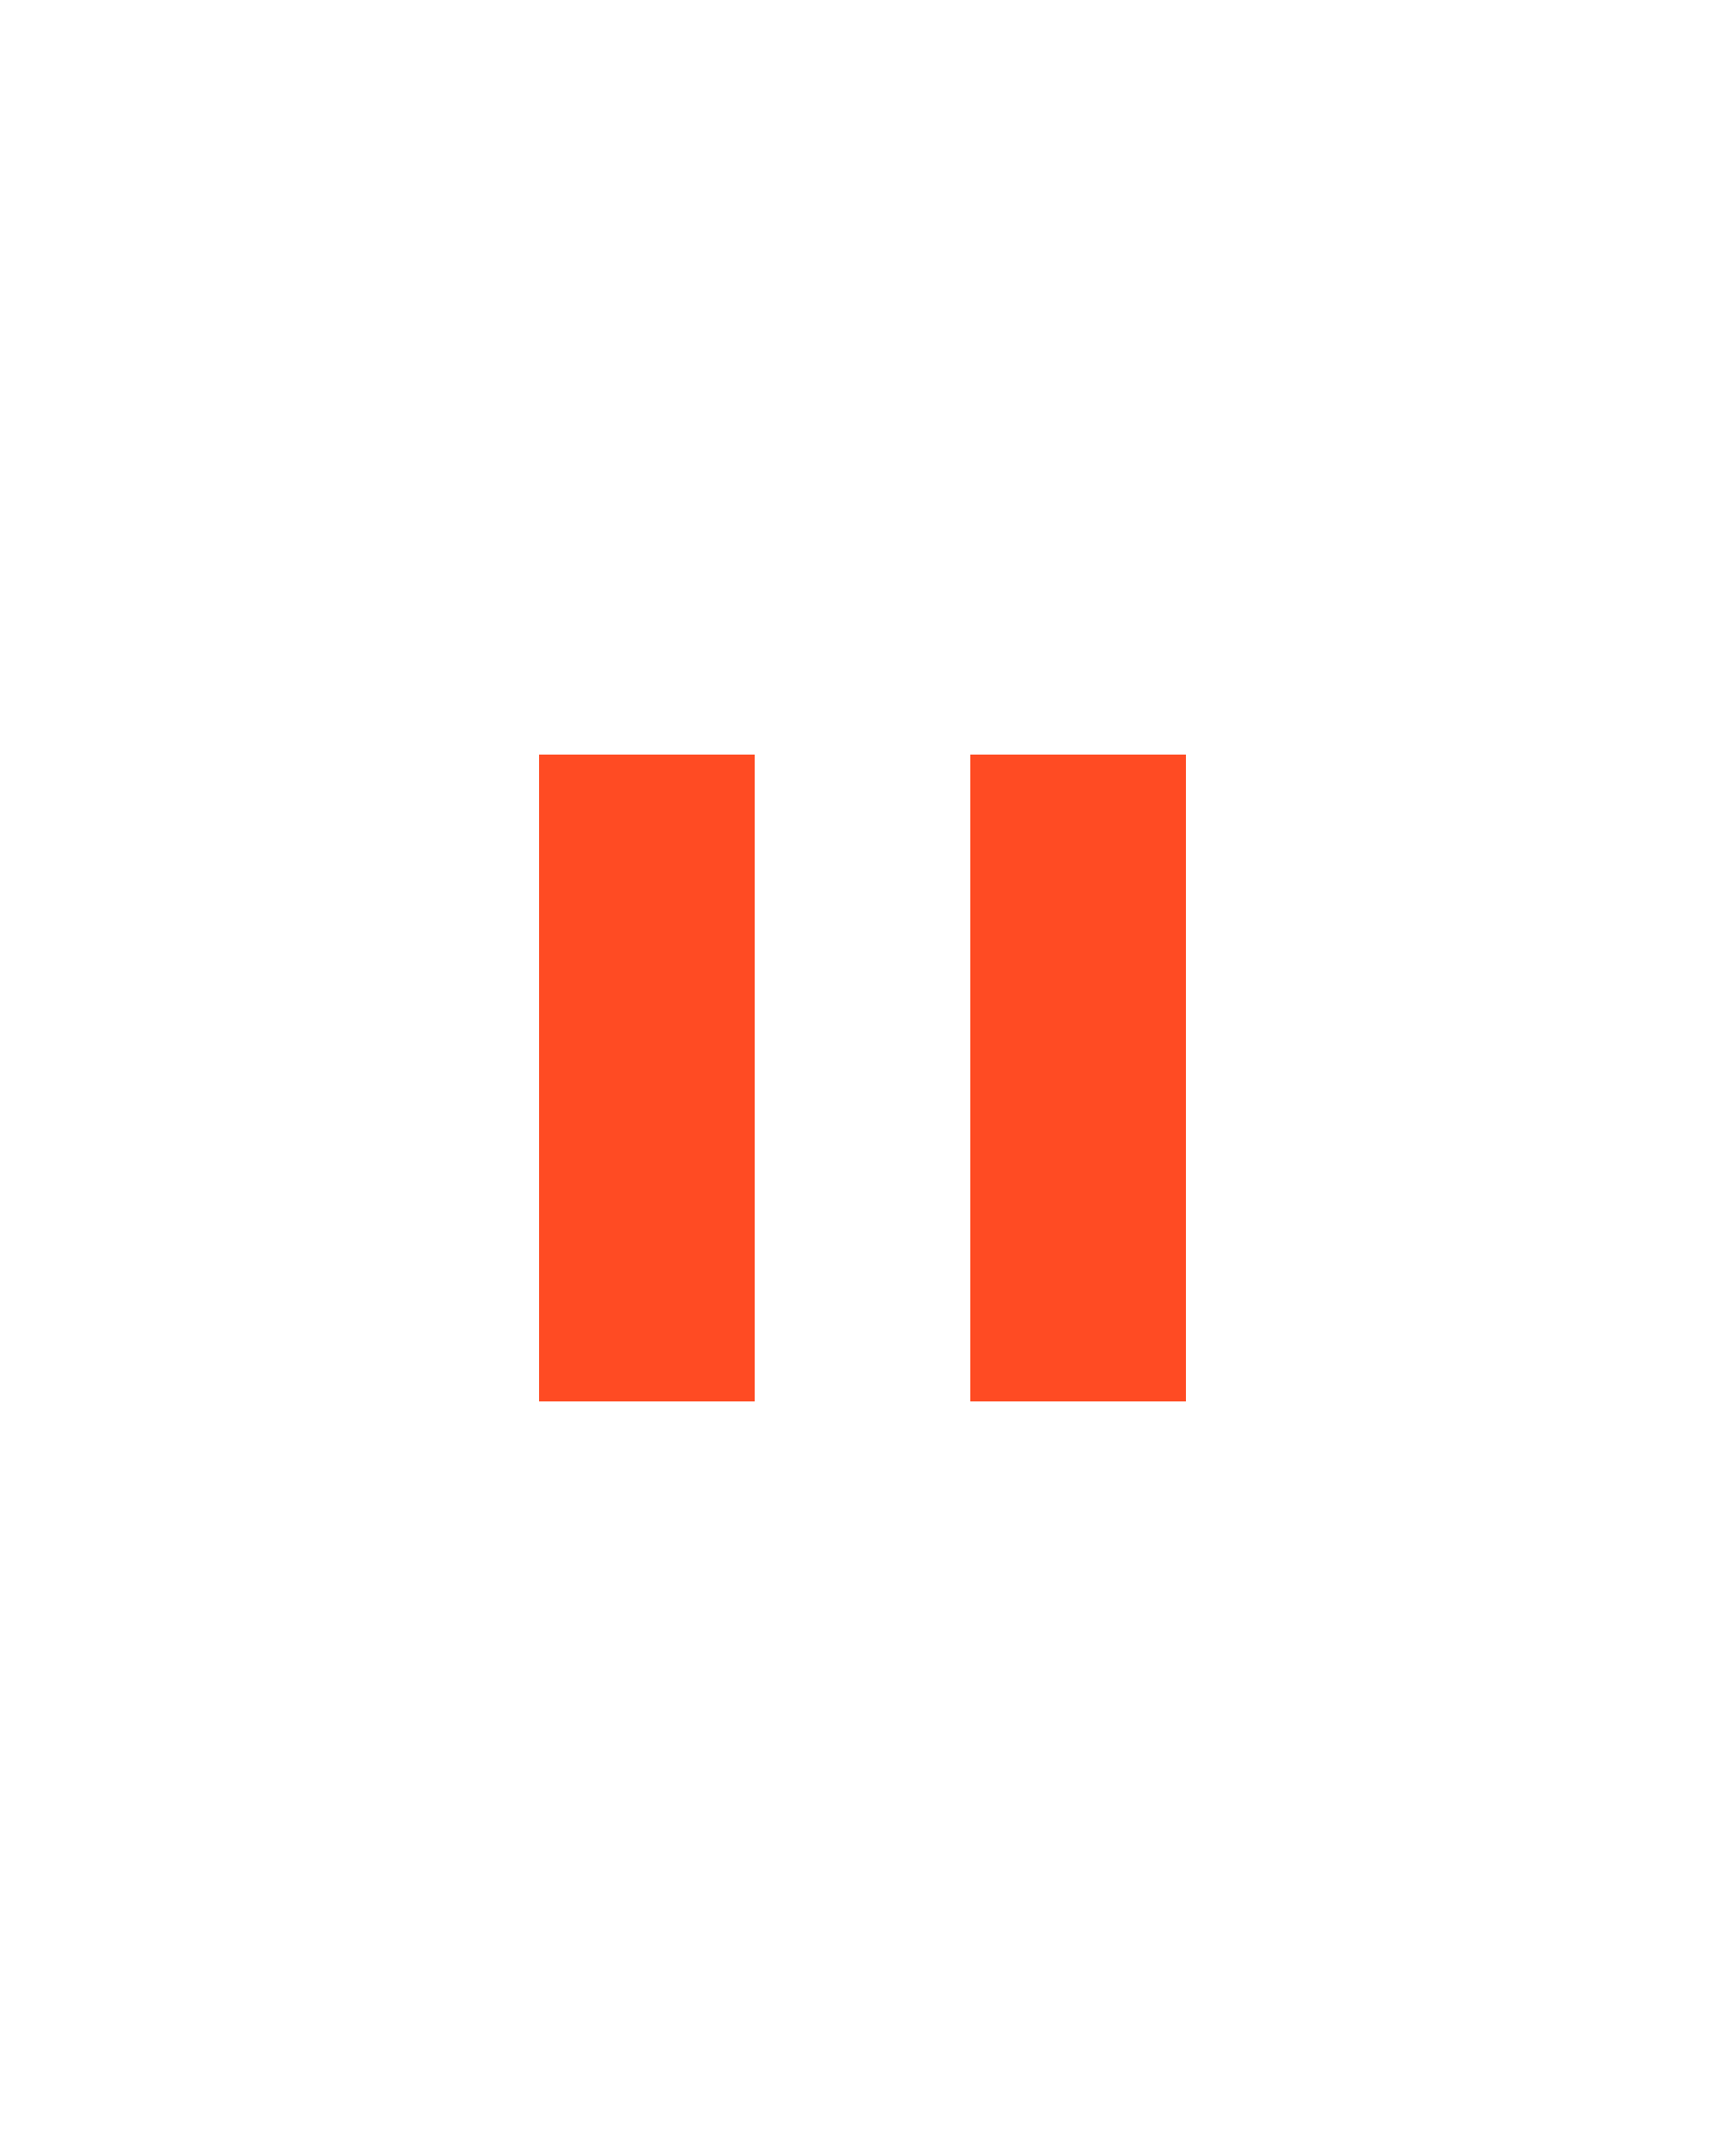
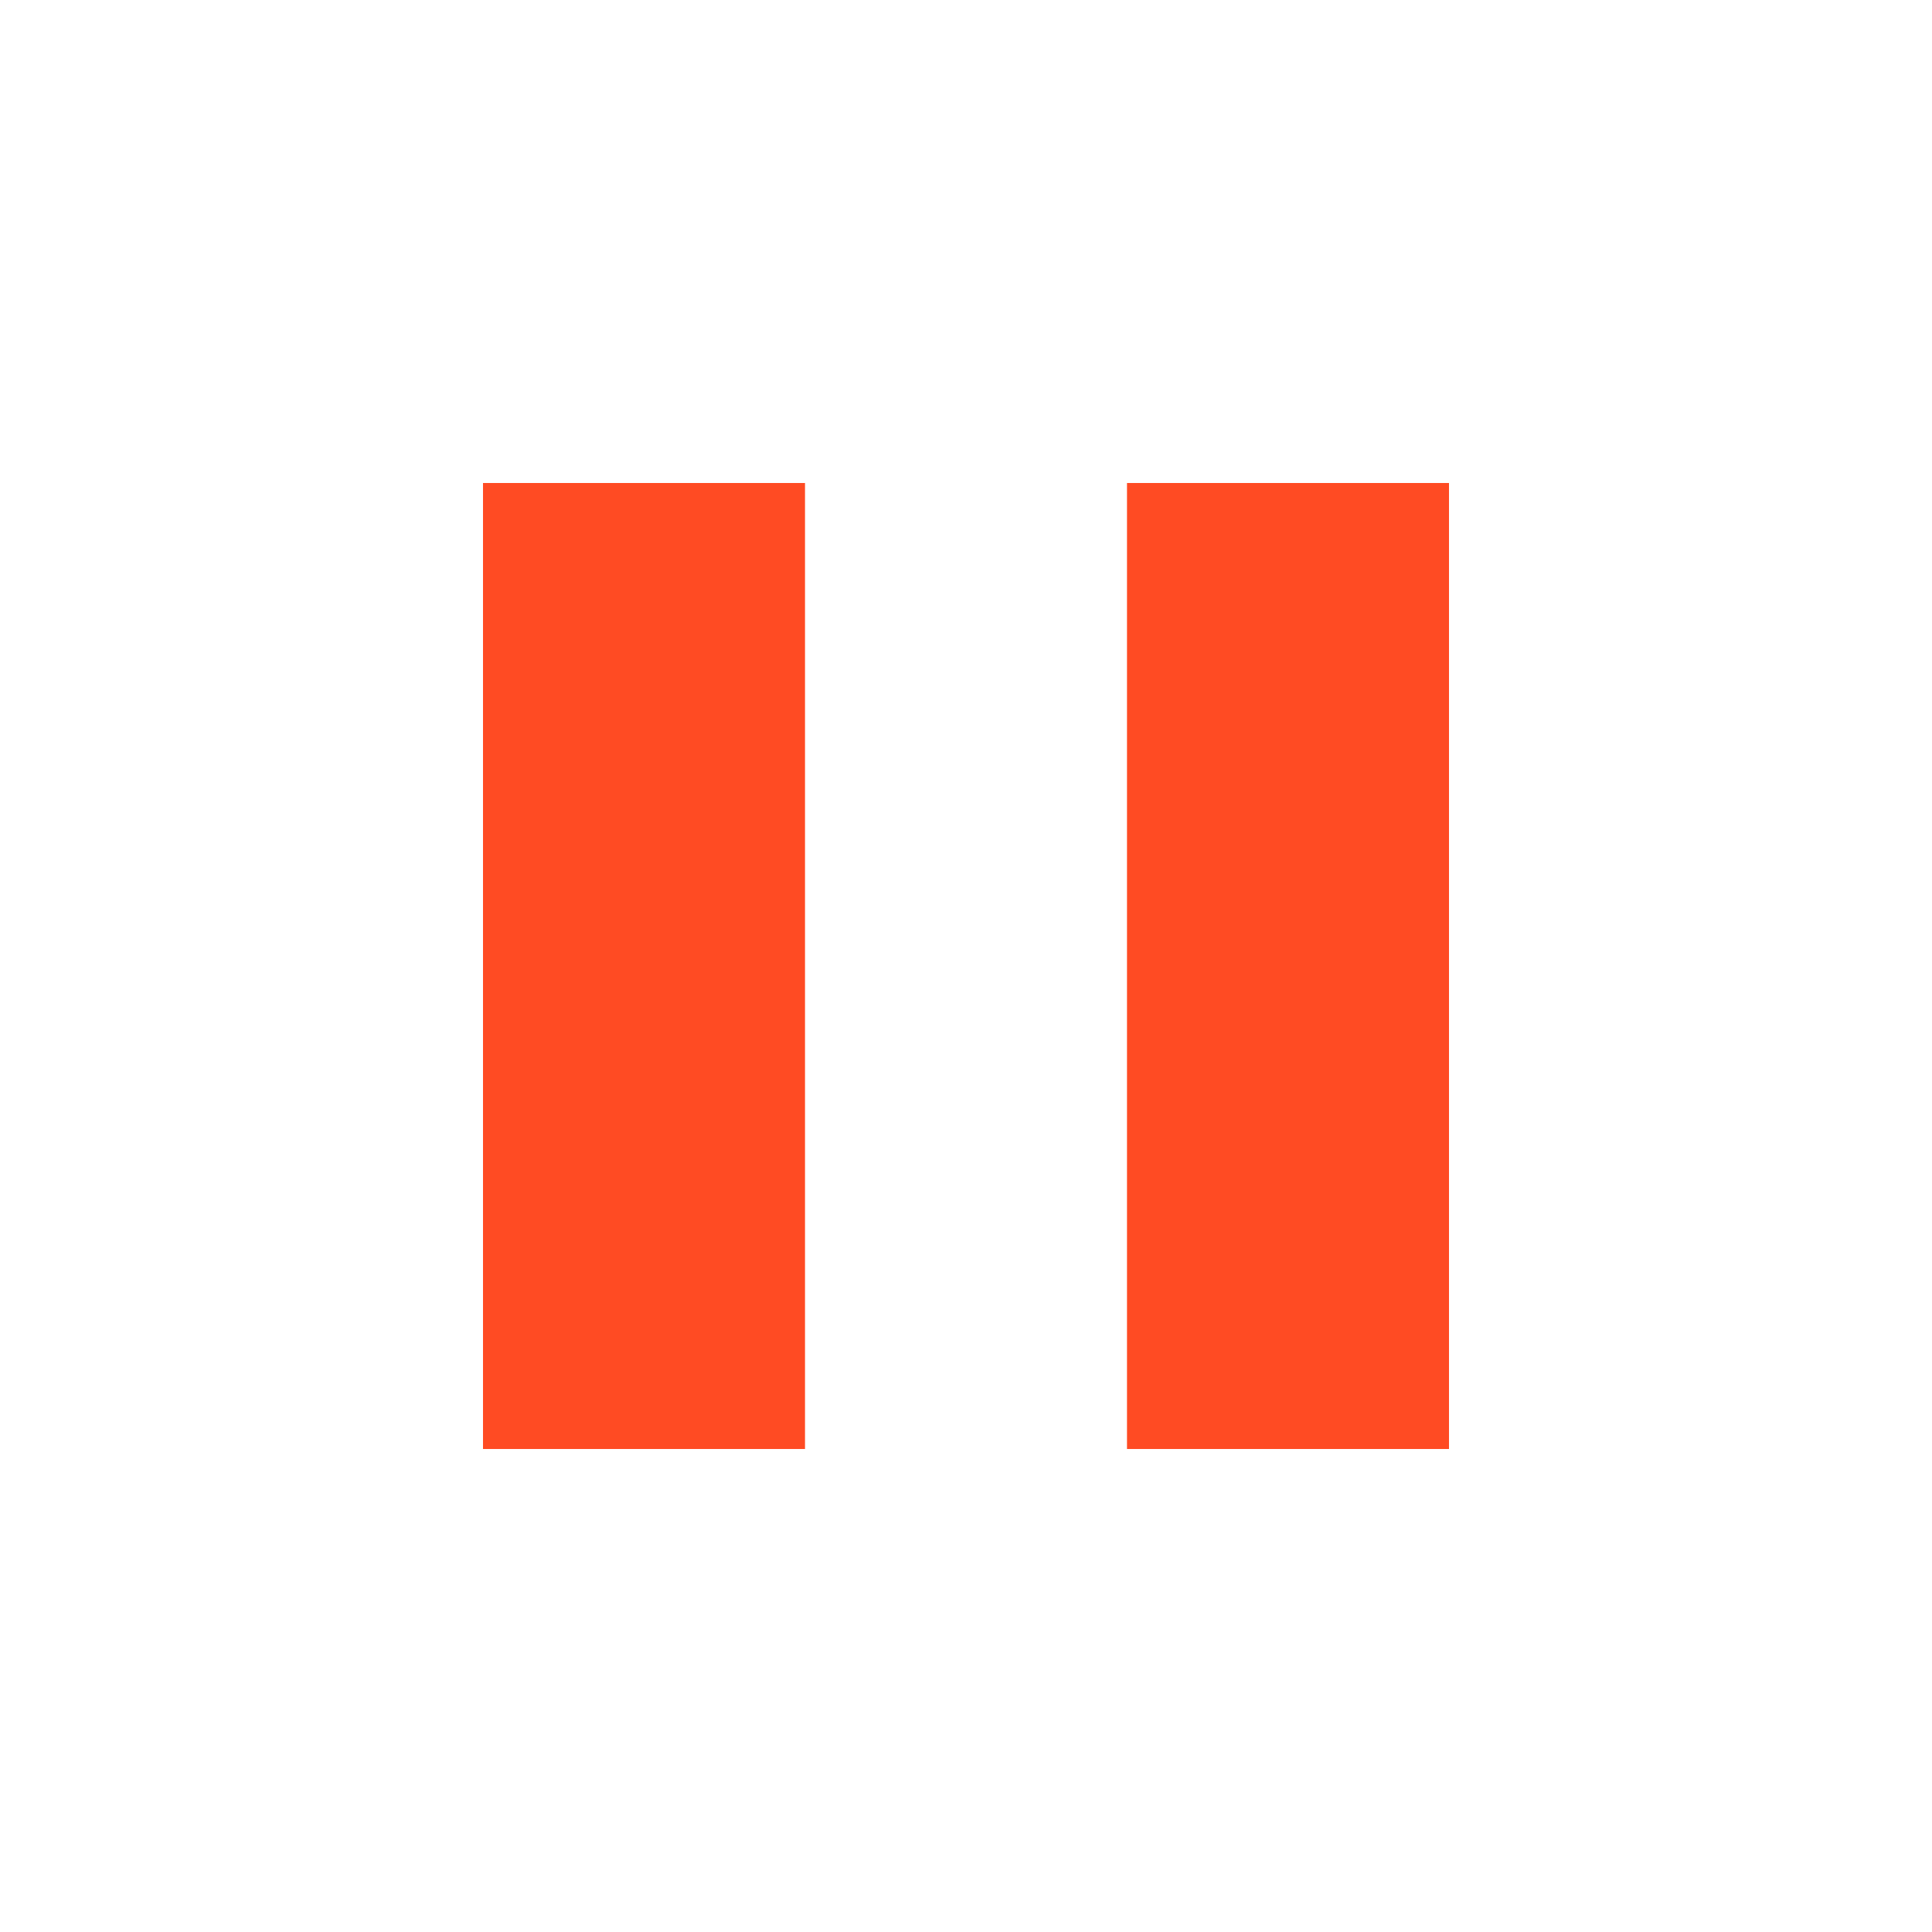
- <svg xmlns="http://www.w3.org/2000/svg" viewBox="0 0 32 40" fill="none">
-   <rect x="10" y="14" width="4" height="12" fill="#FF4B23" />
-   <rect x="18" y="14" width="4" height="12" fill="#FF4B23" />
+ <svg xmlns="http://www.w3.org/2000/svg" viewBox="0 0 24 24" fill="none">
+   <rect x="6" y="6" width="4" height="12" fill="#FF4B23" />
+   <rect x="14" y="6" width="4" height="12" fill="#FF4B23" />
</svg>
